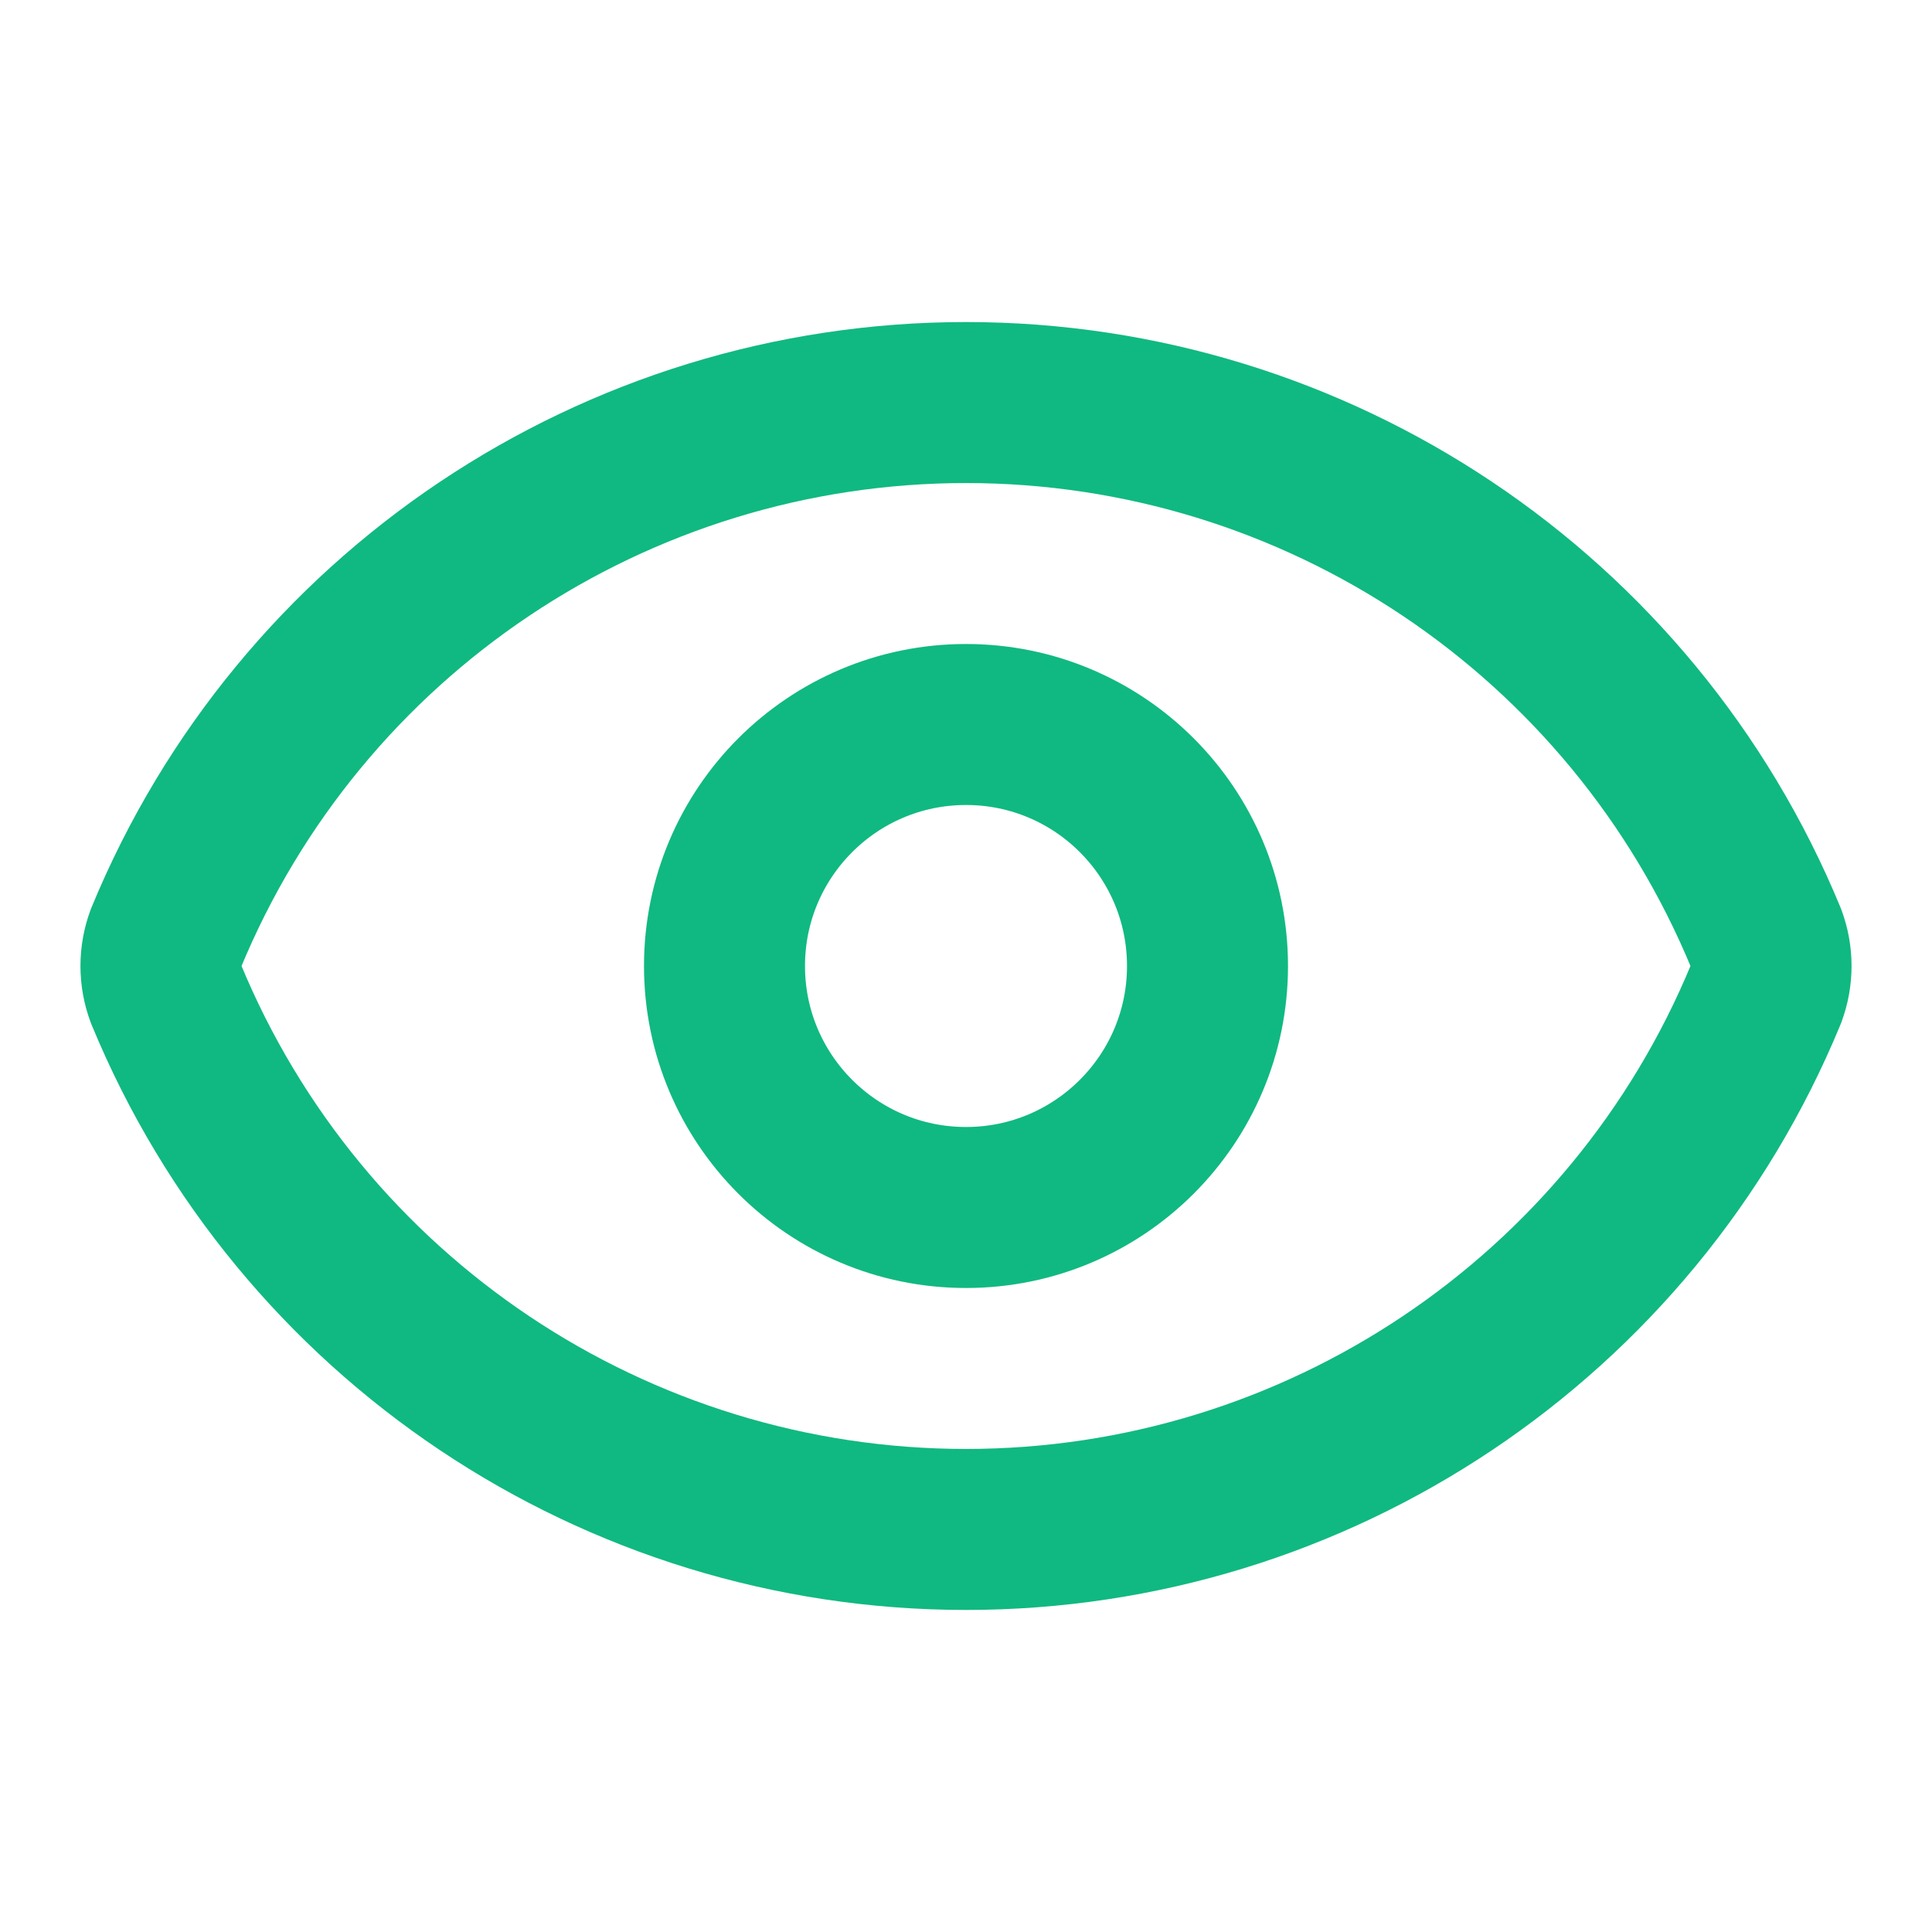
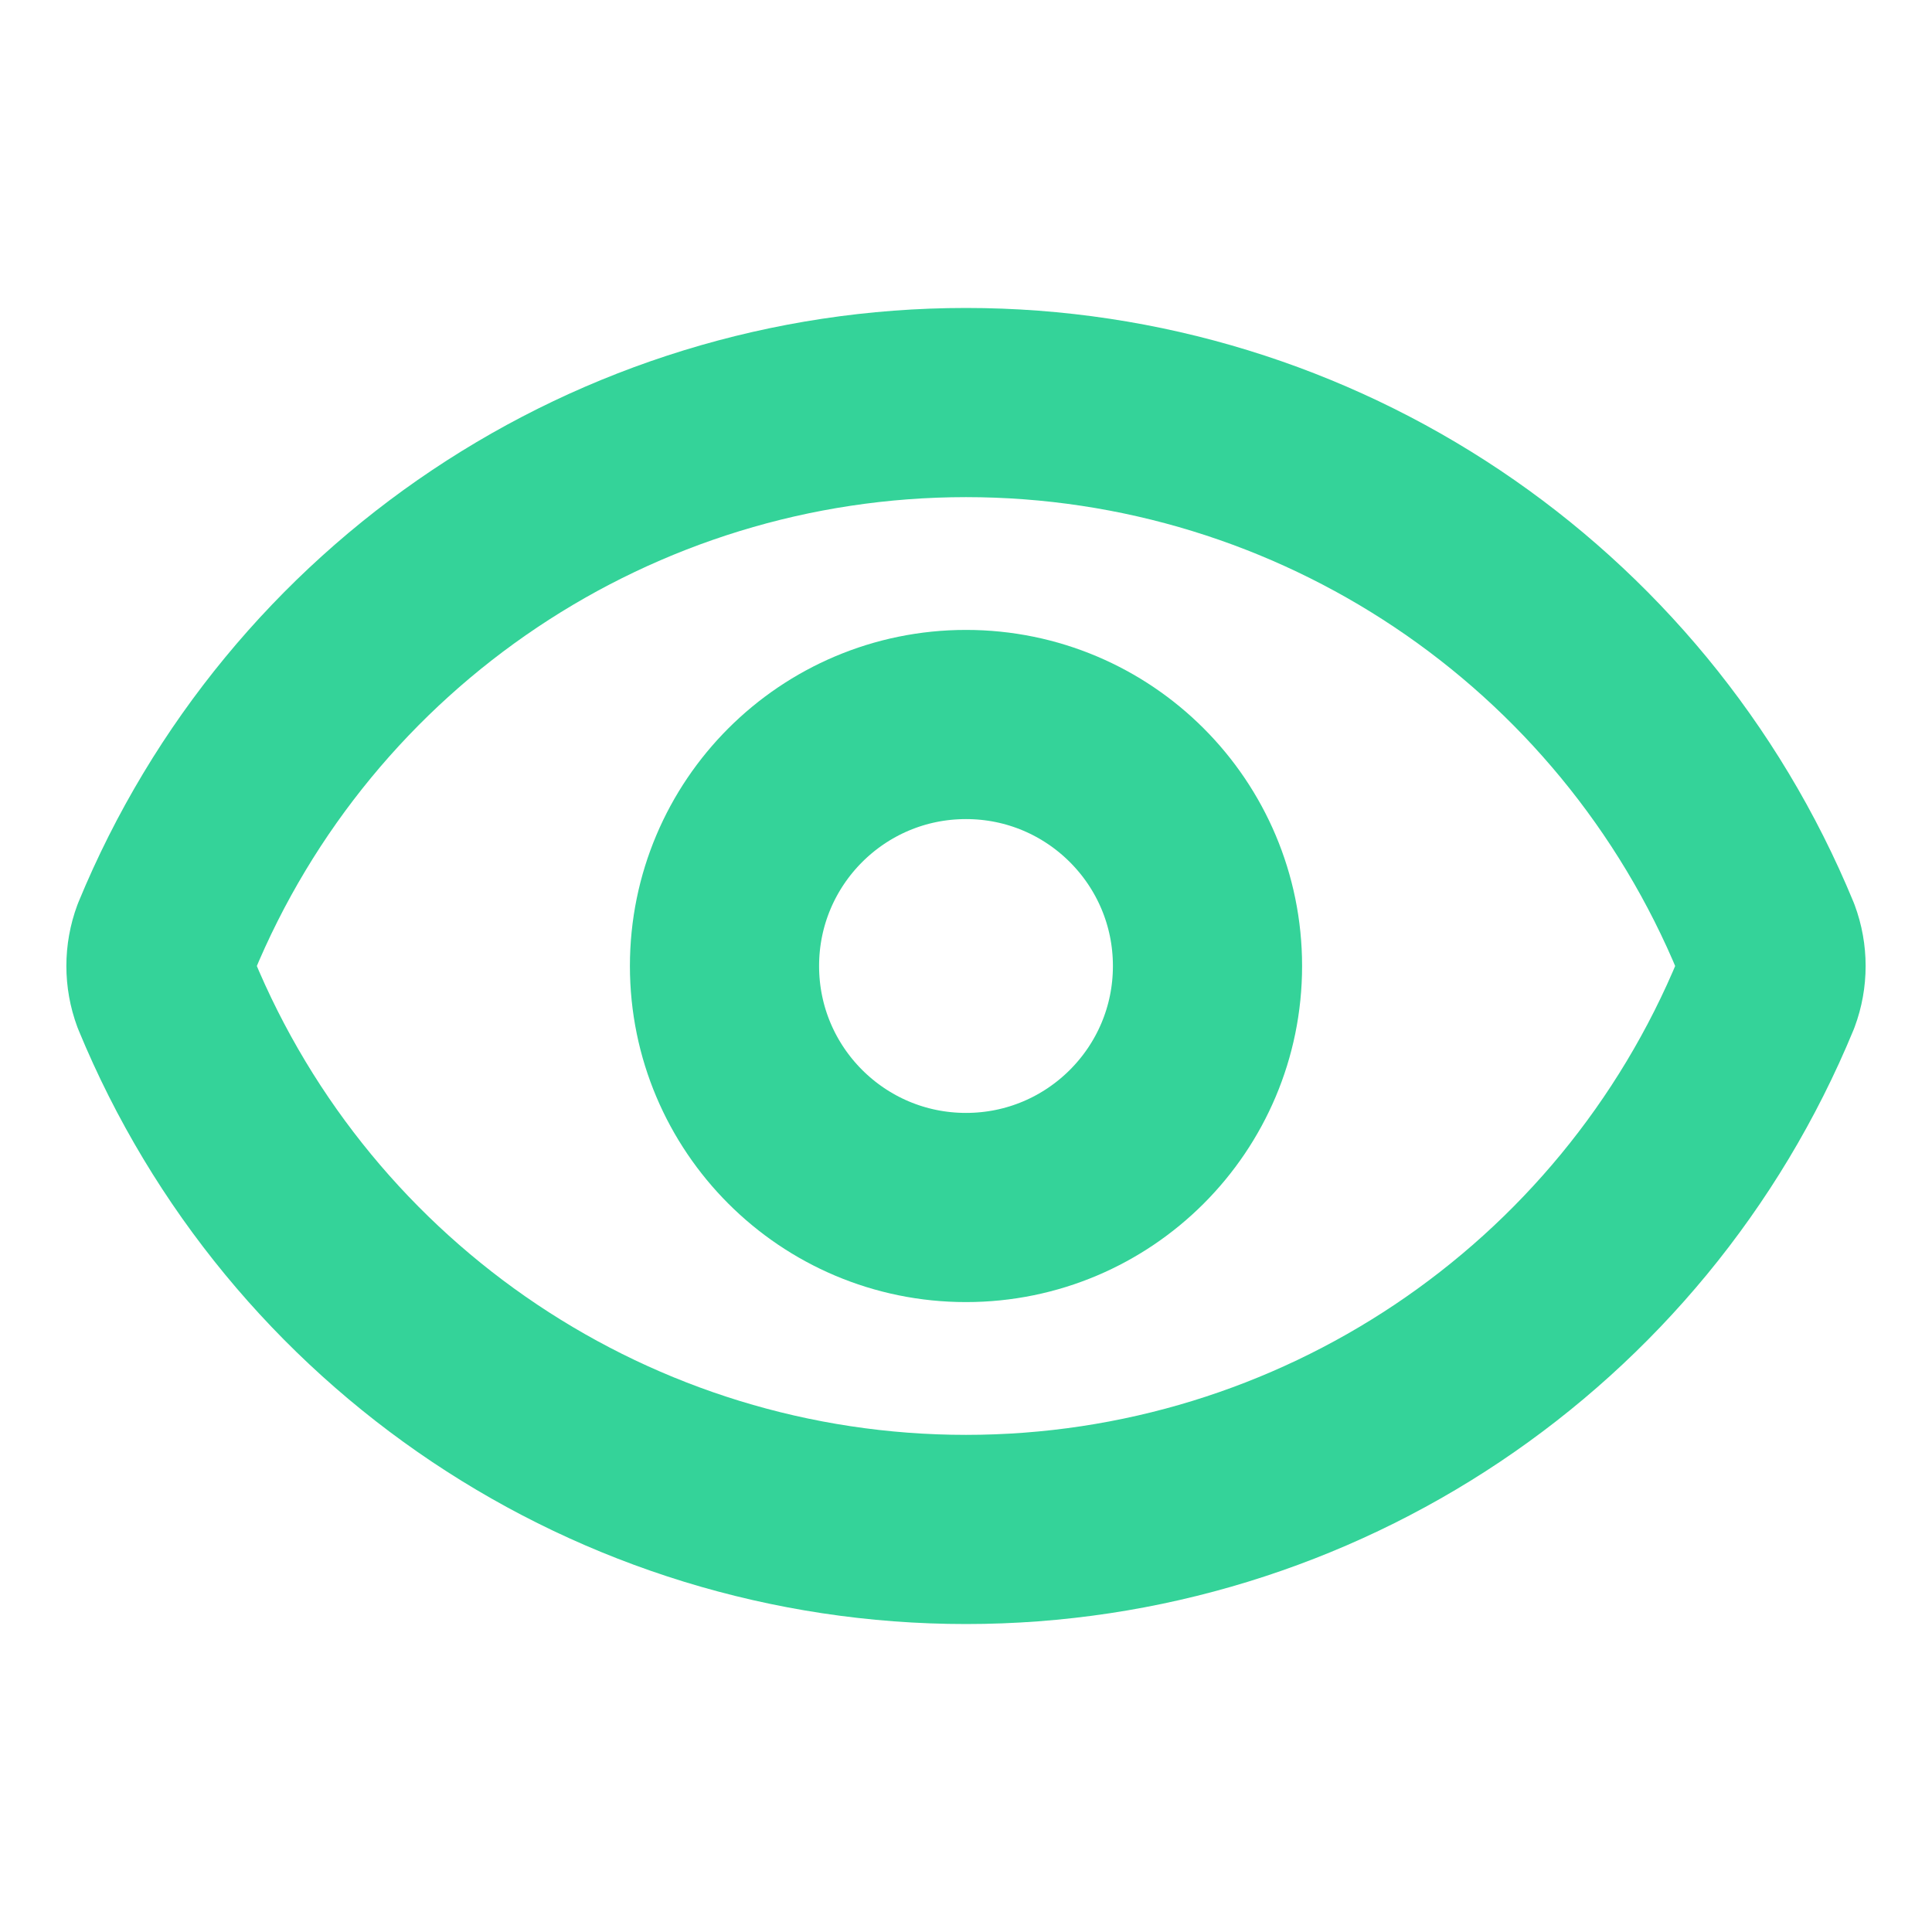
- <svg xmlns="http://www.w3.org/2000/svg" width="24" height="24" viewBox="0 0 24 24" fill="none" stroke="#10b981" stroke-width="2" stroke-linecap="round" stroke-linejoin="round">
+ <svg xmlns="http://www.w3.org/2000/svg" width="24" height="24" viewBox="0 0 24 24" fill="none" stroke="#34d399" stroke-width="2.35" stroke-linecap="round" stroke-linejoin="round">
  <path d="M2.062 12.348a1 1 0 0 1 0-.696 10.75 10.75 0 0 1 19.876 0 1 1 0 0 1 0 .696 10.75 10.75 0 0 1-19.876 0" />
  <circle cx="12" cy="12" r="3" />
</svg>
